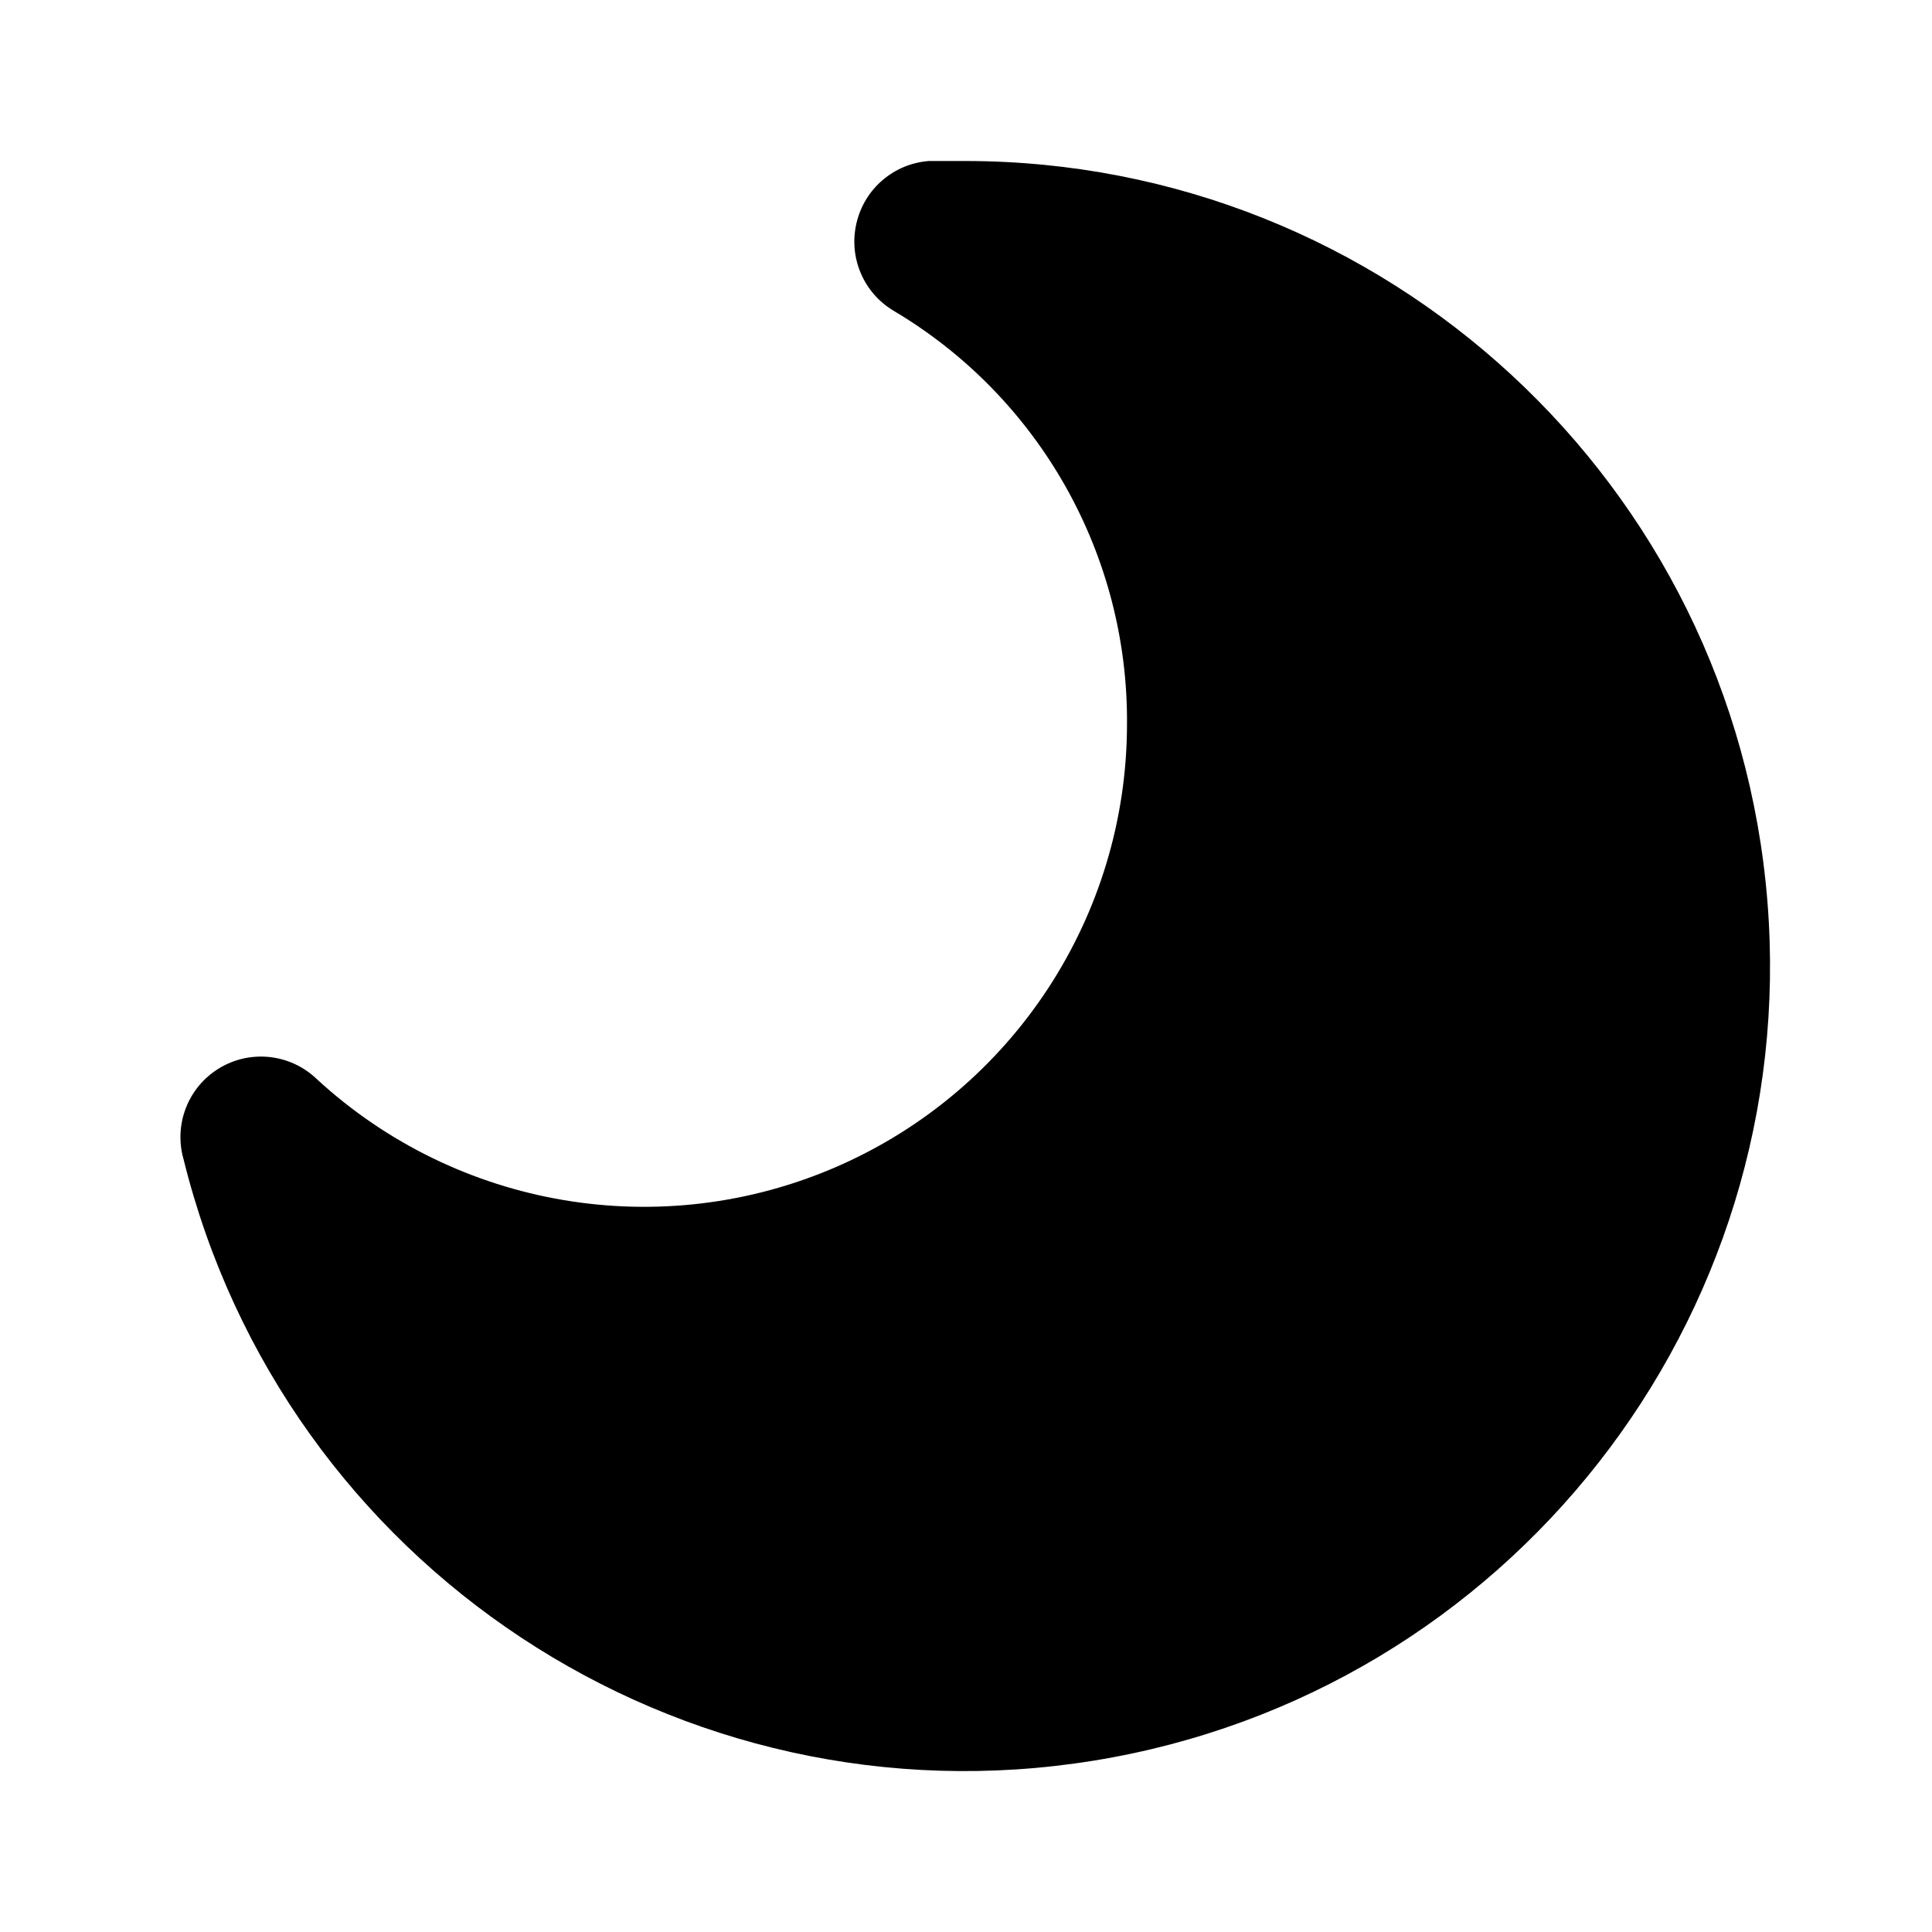
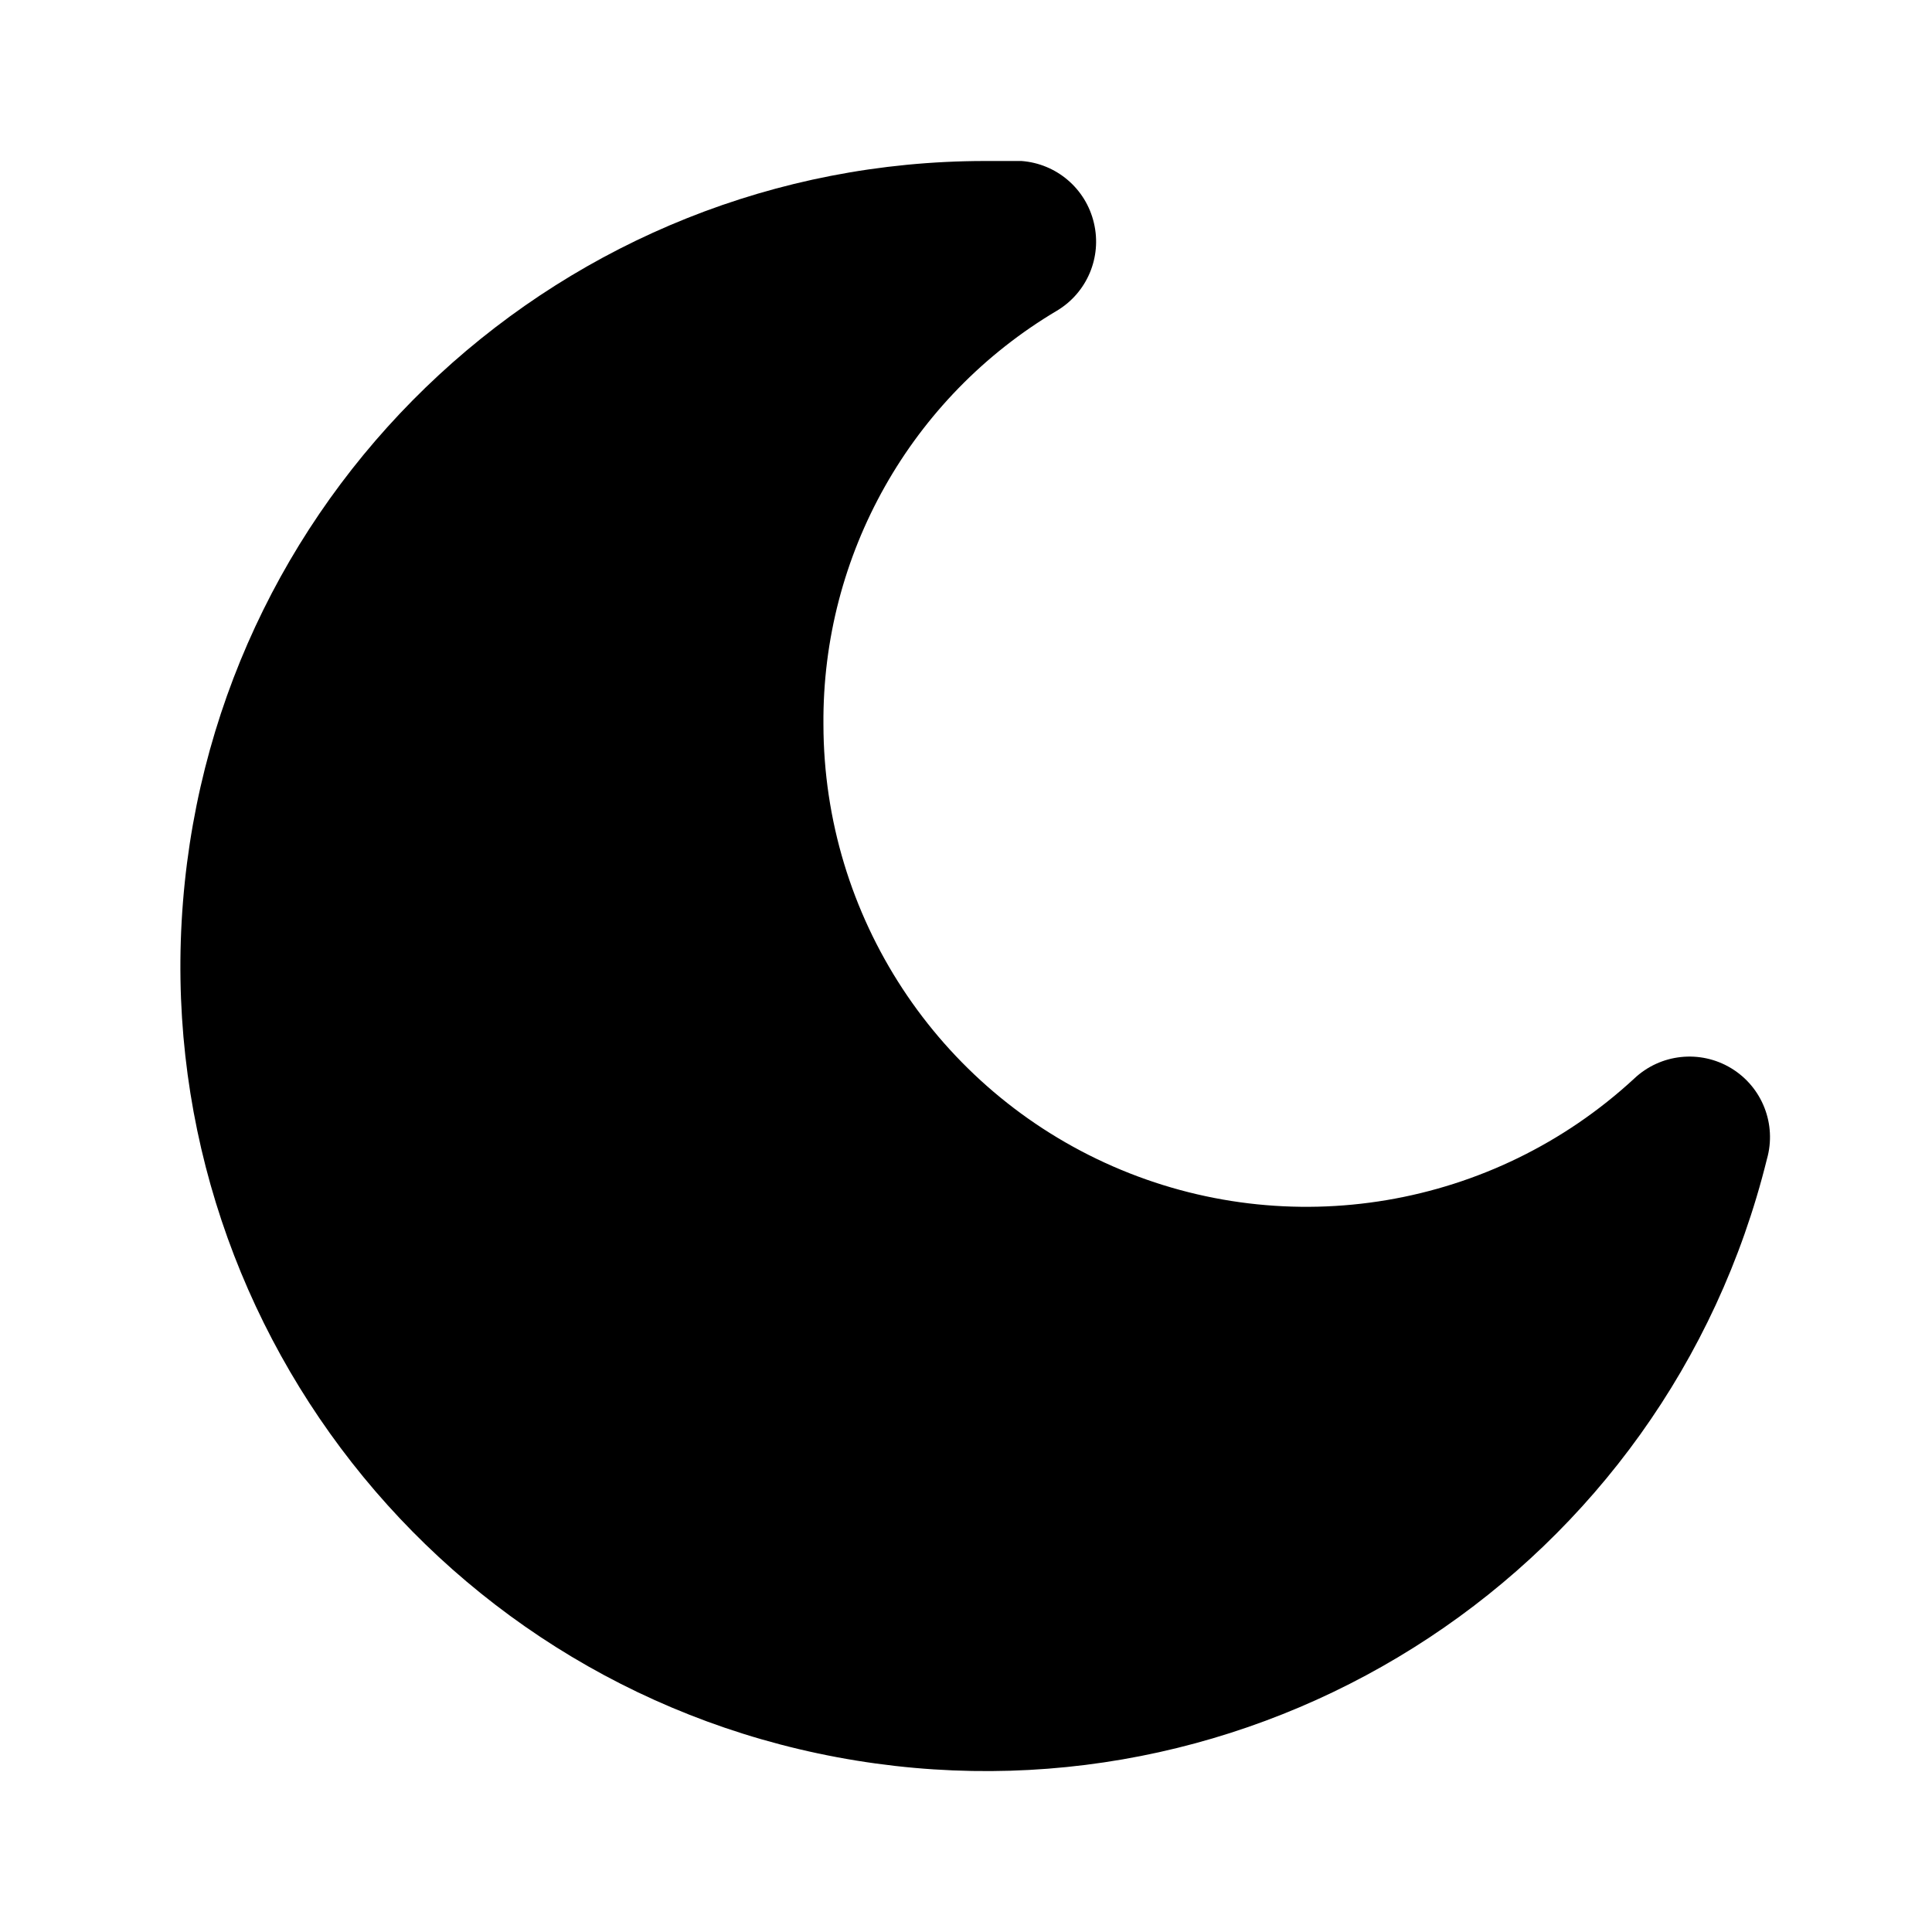
- <svg xmlns="http://www.w3.org/2000/svg" fill="#000000" width="800px" height="800px" viewBox="0 0 24 24" id="moon-alt" class="icon glyph">
-   <path d="M12,2h-.46a1,1,0,0,0-.9.77,1,1,0,0,0,.46,1.09A5.92,5.92,0,0,1,14,9,6,6,0,0,1,3.93,13.4a1,1,0,0,0-1.65,1A10,10,0,1,0,12,2Z" />
+ <svg xmlns="http://www.w3.org/2000/svg" fill="#000000" width="800px" height="800px" viewBox="0 0 24 24" id="moon-alt" class="icon glyph" version="1.1">
+   <defs id="defs7" />
+   <path d="m 12.229,2 h 0.46 a 1,1 0 0 1 0.9,0.77 1,1 0 0 1 -0.46,1.09 5.92,5.92 0 0 0 -2.9,5.14 6,6 0 0 0 10.07,4.4 1,1 0 0 1 1.65,1 10,10 0 1 1 -9.72,-12.4 z" id="path2" />
</svg>
